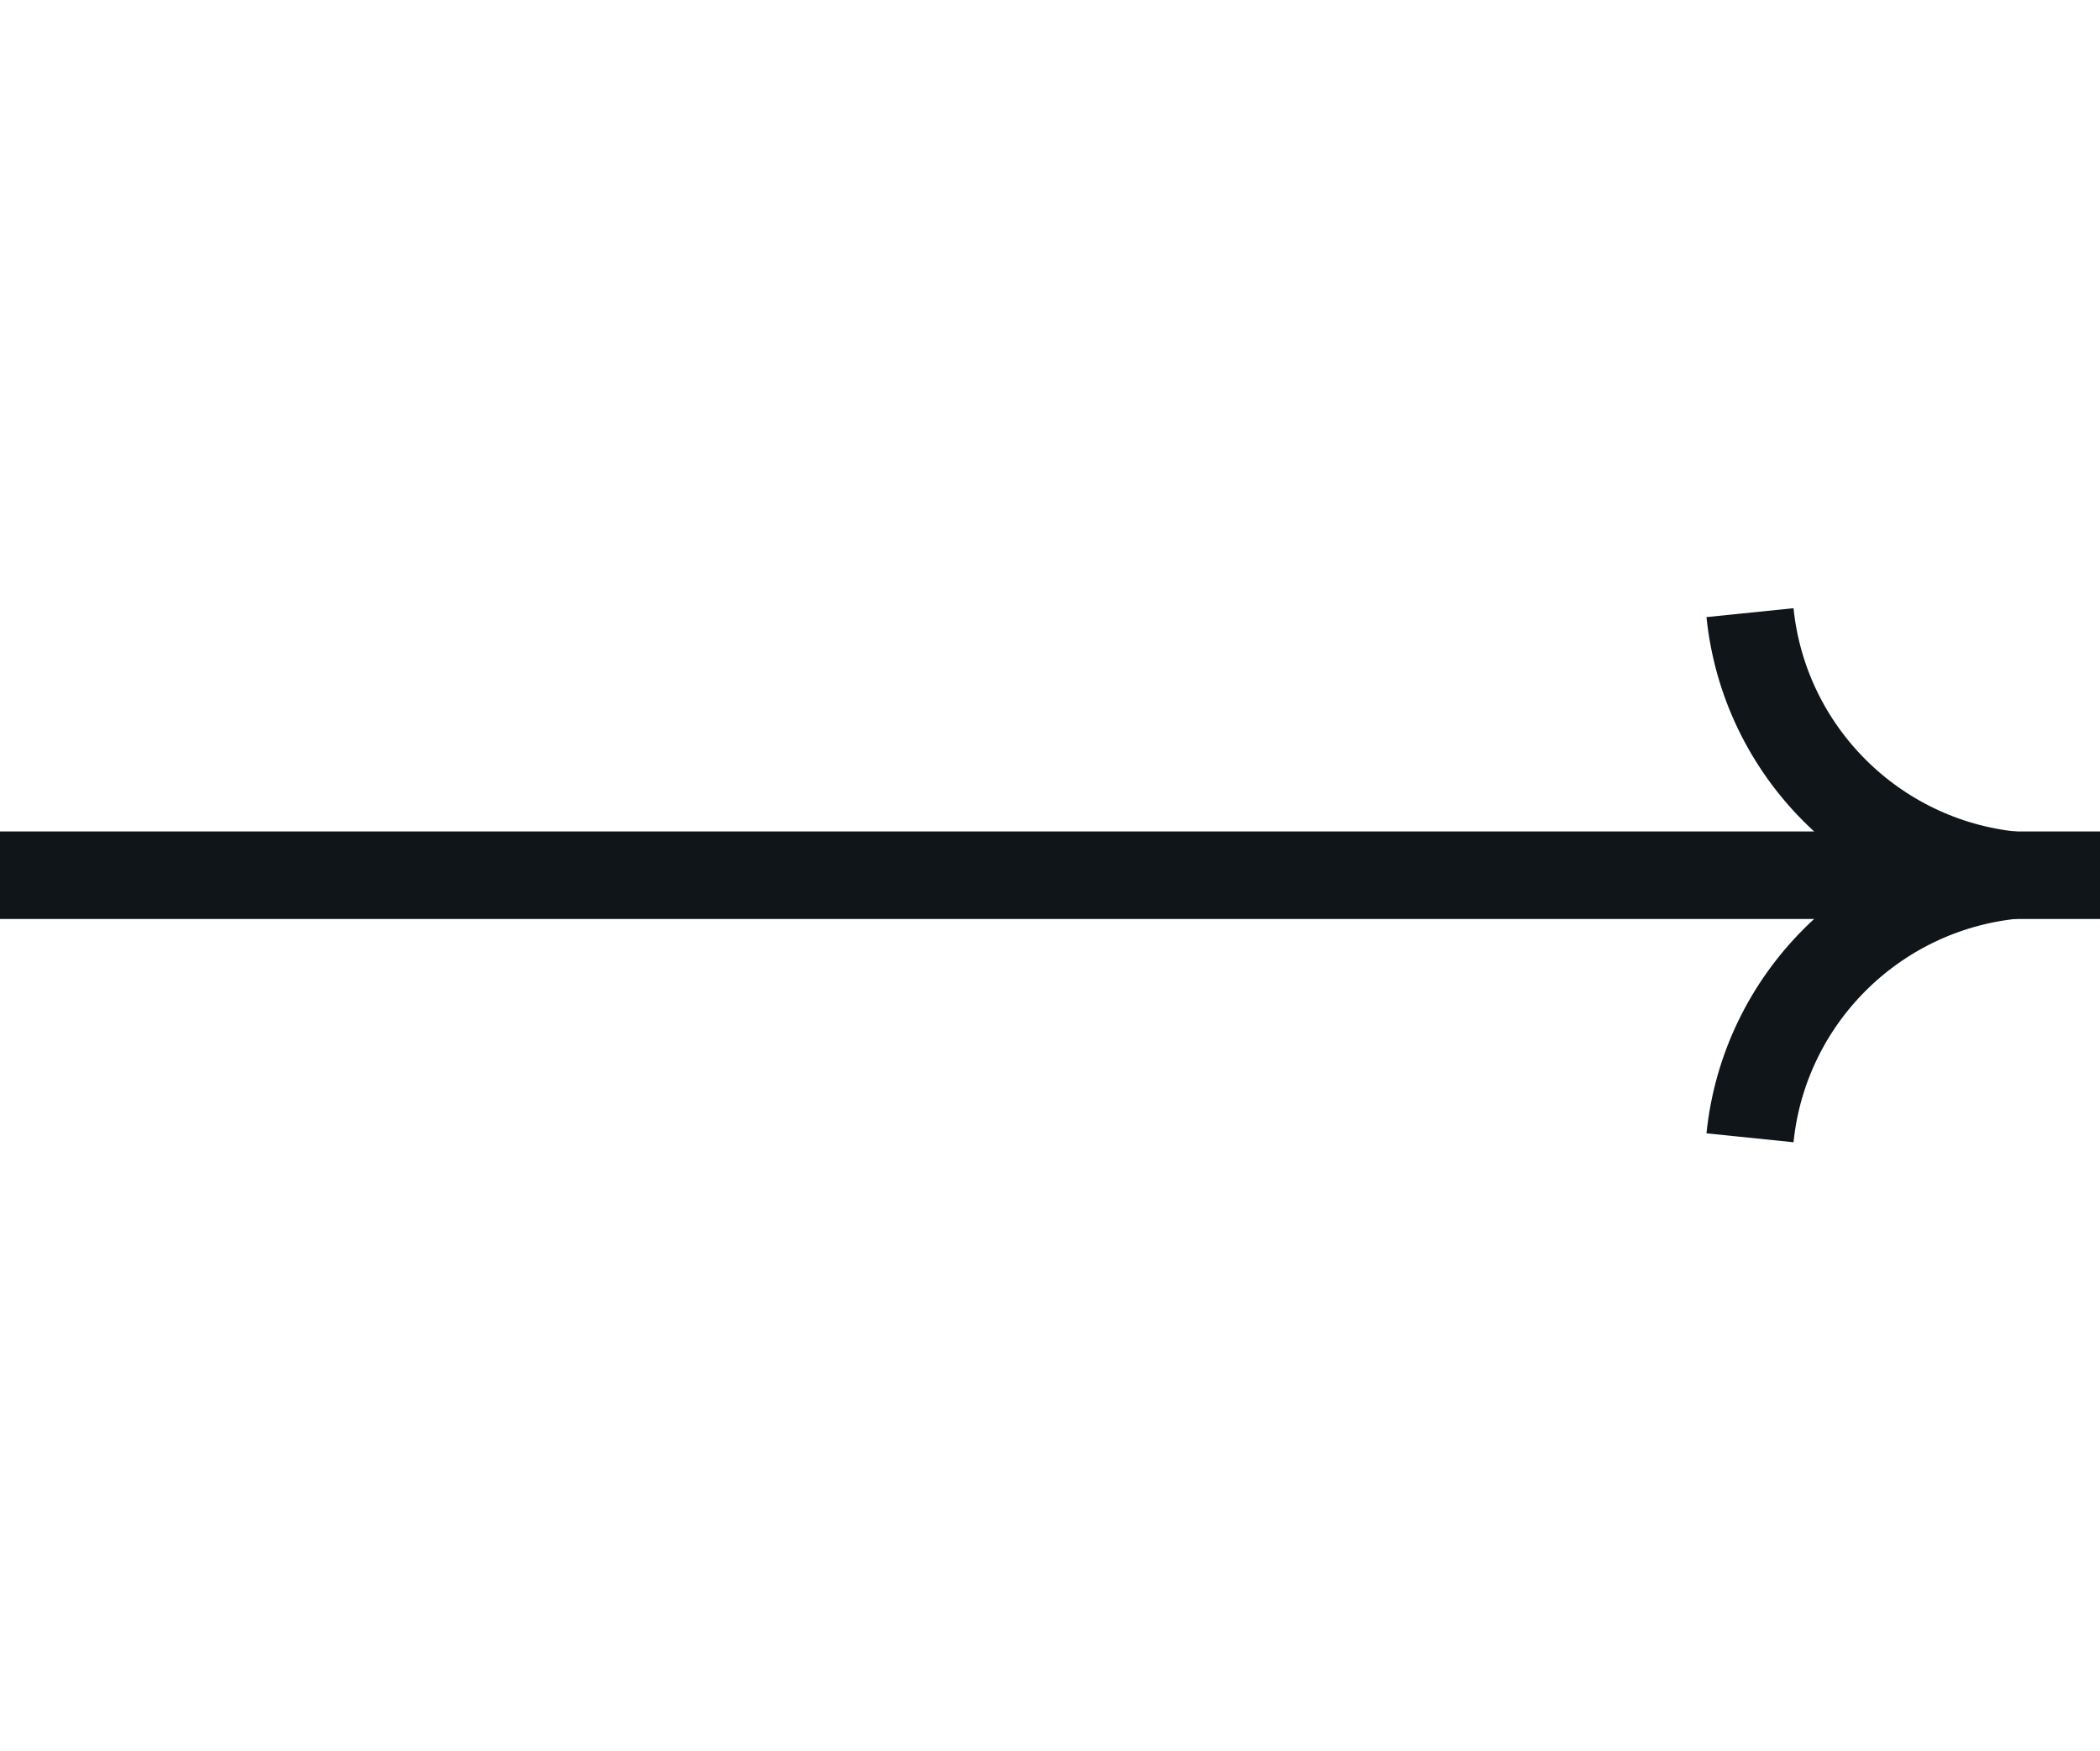
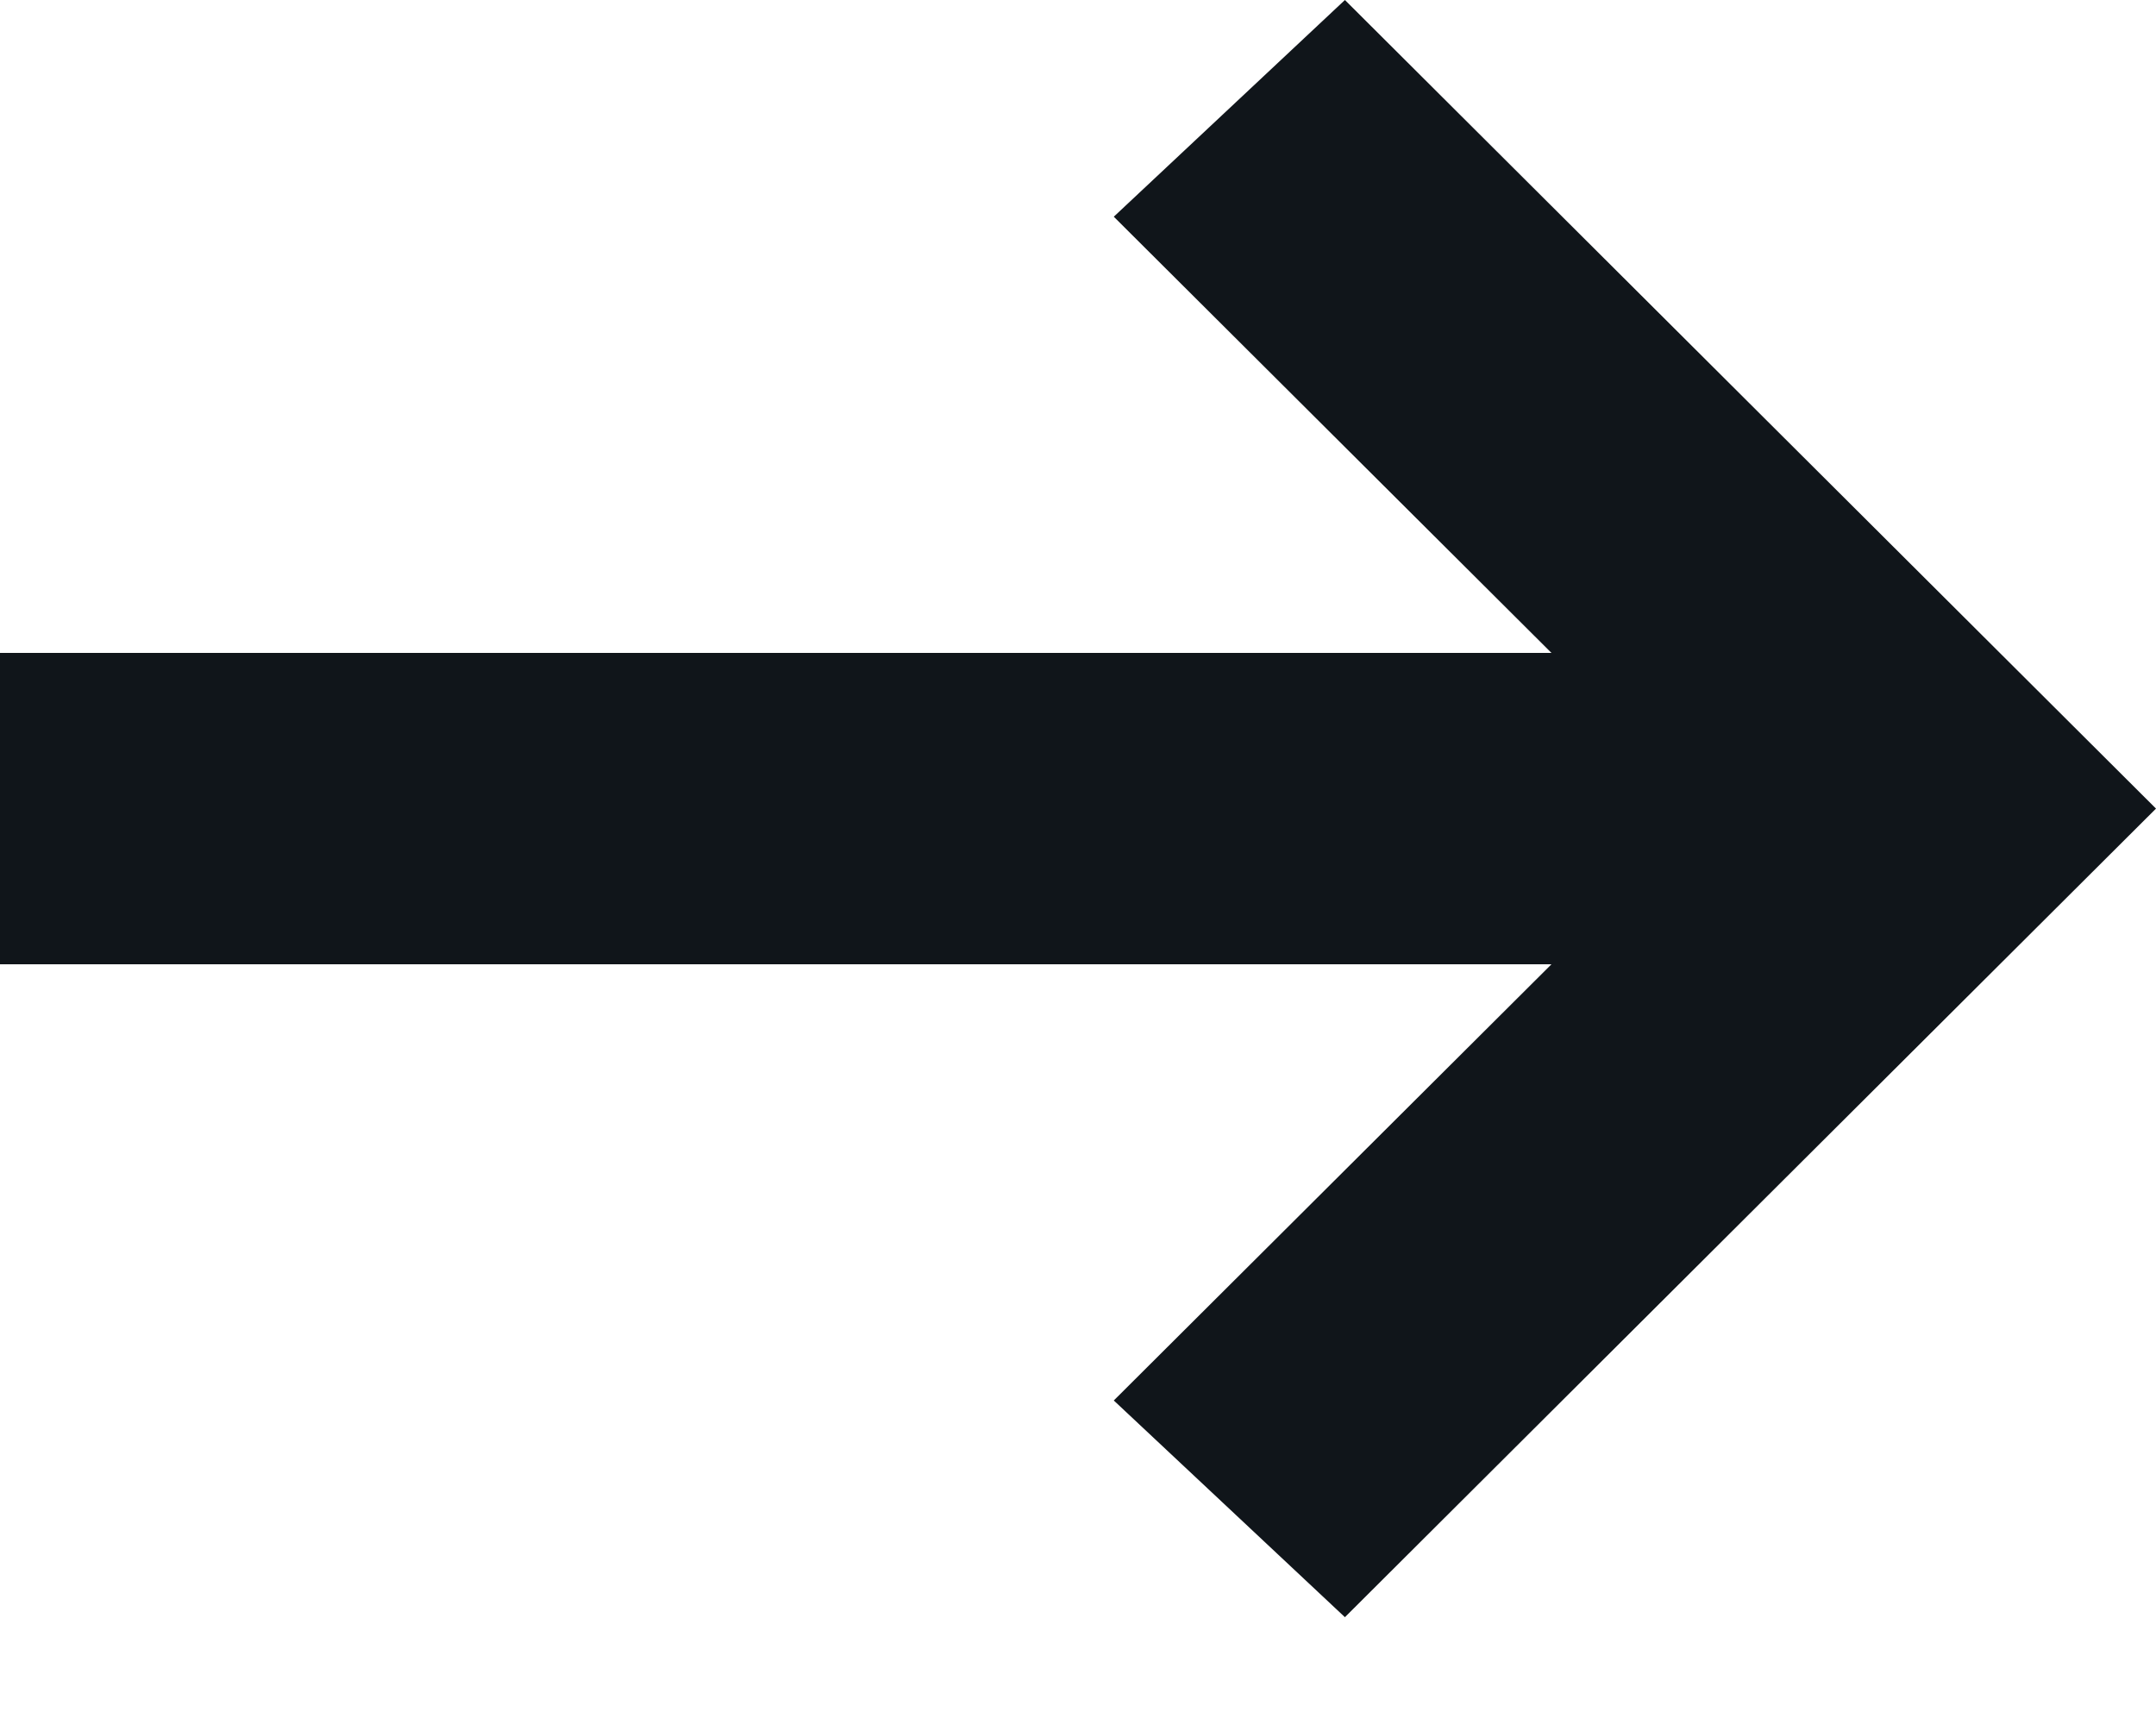
- <svg xmlns="http://www.w3.org/2000/svg" width="24" height="20" viewBox="0 0 24 20" fill="none">
-   <path d="M0 10H24" stroke="#10151A" />
-   <path d="M20 7V7C20.162 8.583 21.417 9.836 23 10V10V10C21.417 10.164 20.162 11.417 20 13V13" stroke="#10151A" stroke-linejoin="bevel" />
+ <svg xmlns="http://www.w3.org/2000/svg" width="10" height="8" viewBox="0 0 10 8" fill="none">
+   <path fill-rule="evenodd" clip-rule="evenodd" d="M6.238 0L10 3.75L6.238 7.5L5.166 6.495L7.196 4.472H0V3.028H7.196L5.166 1.005L6.238 0Z" fill="#10151A" />
</svg>
